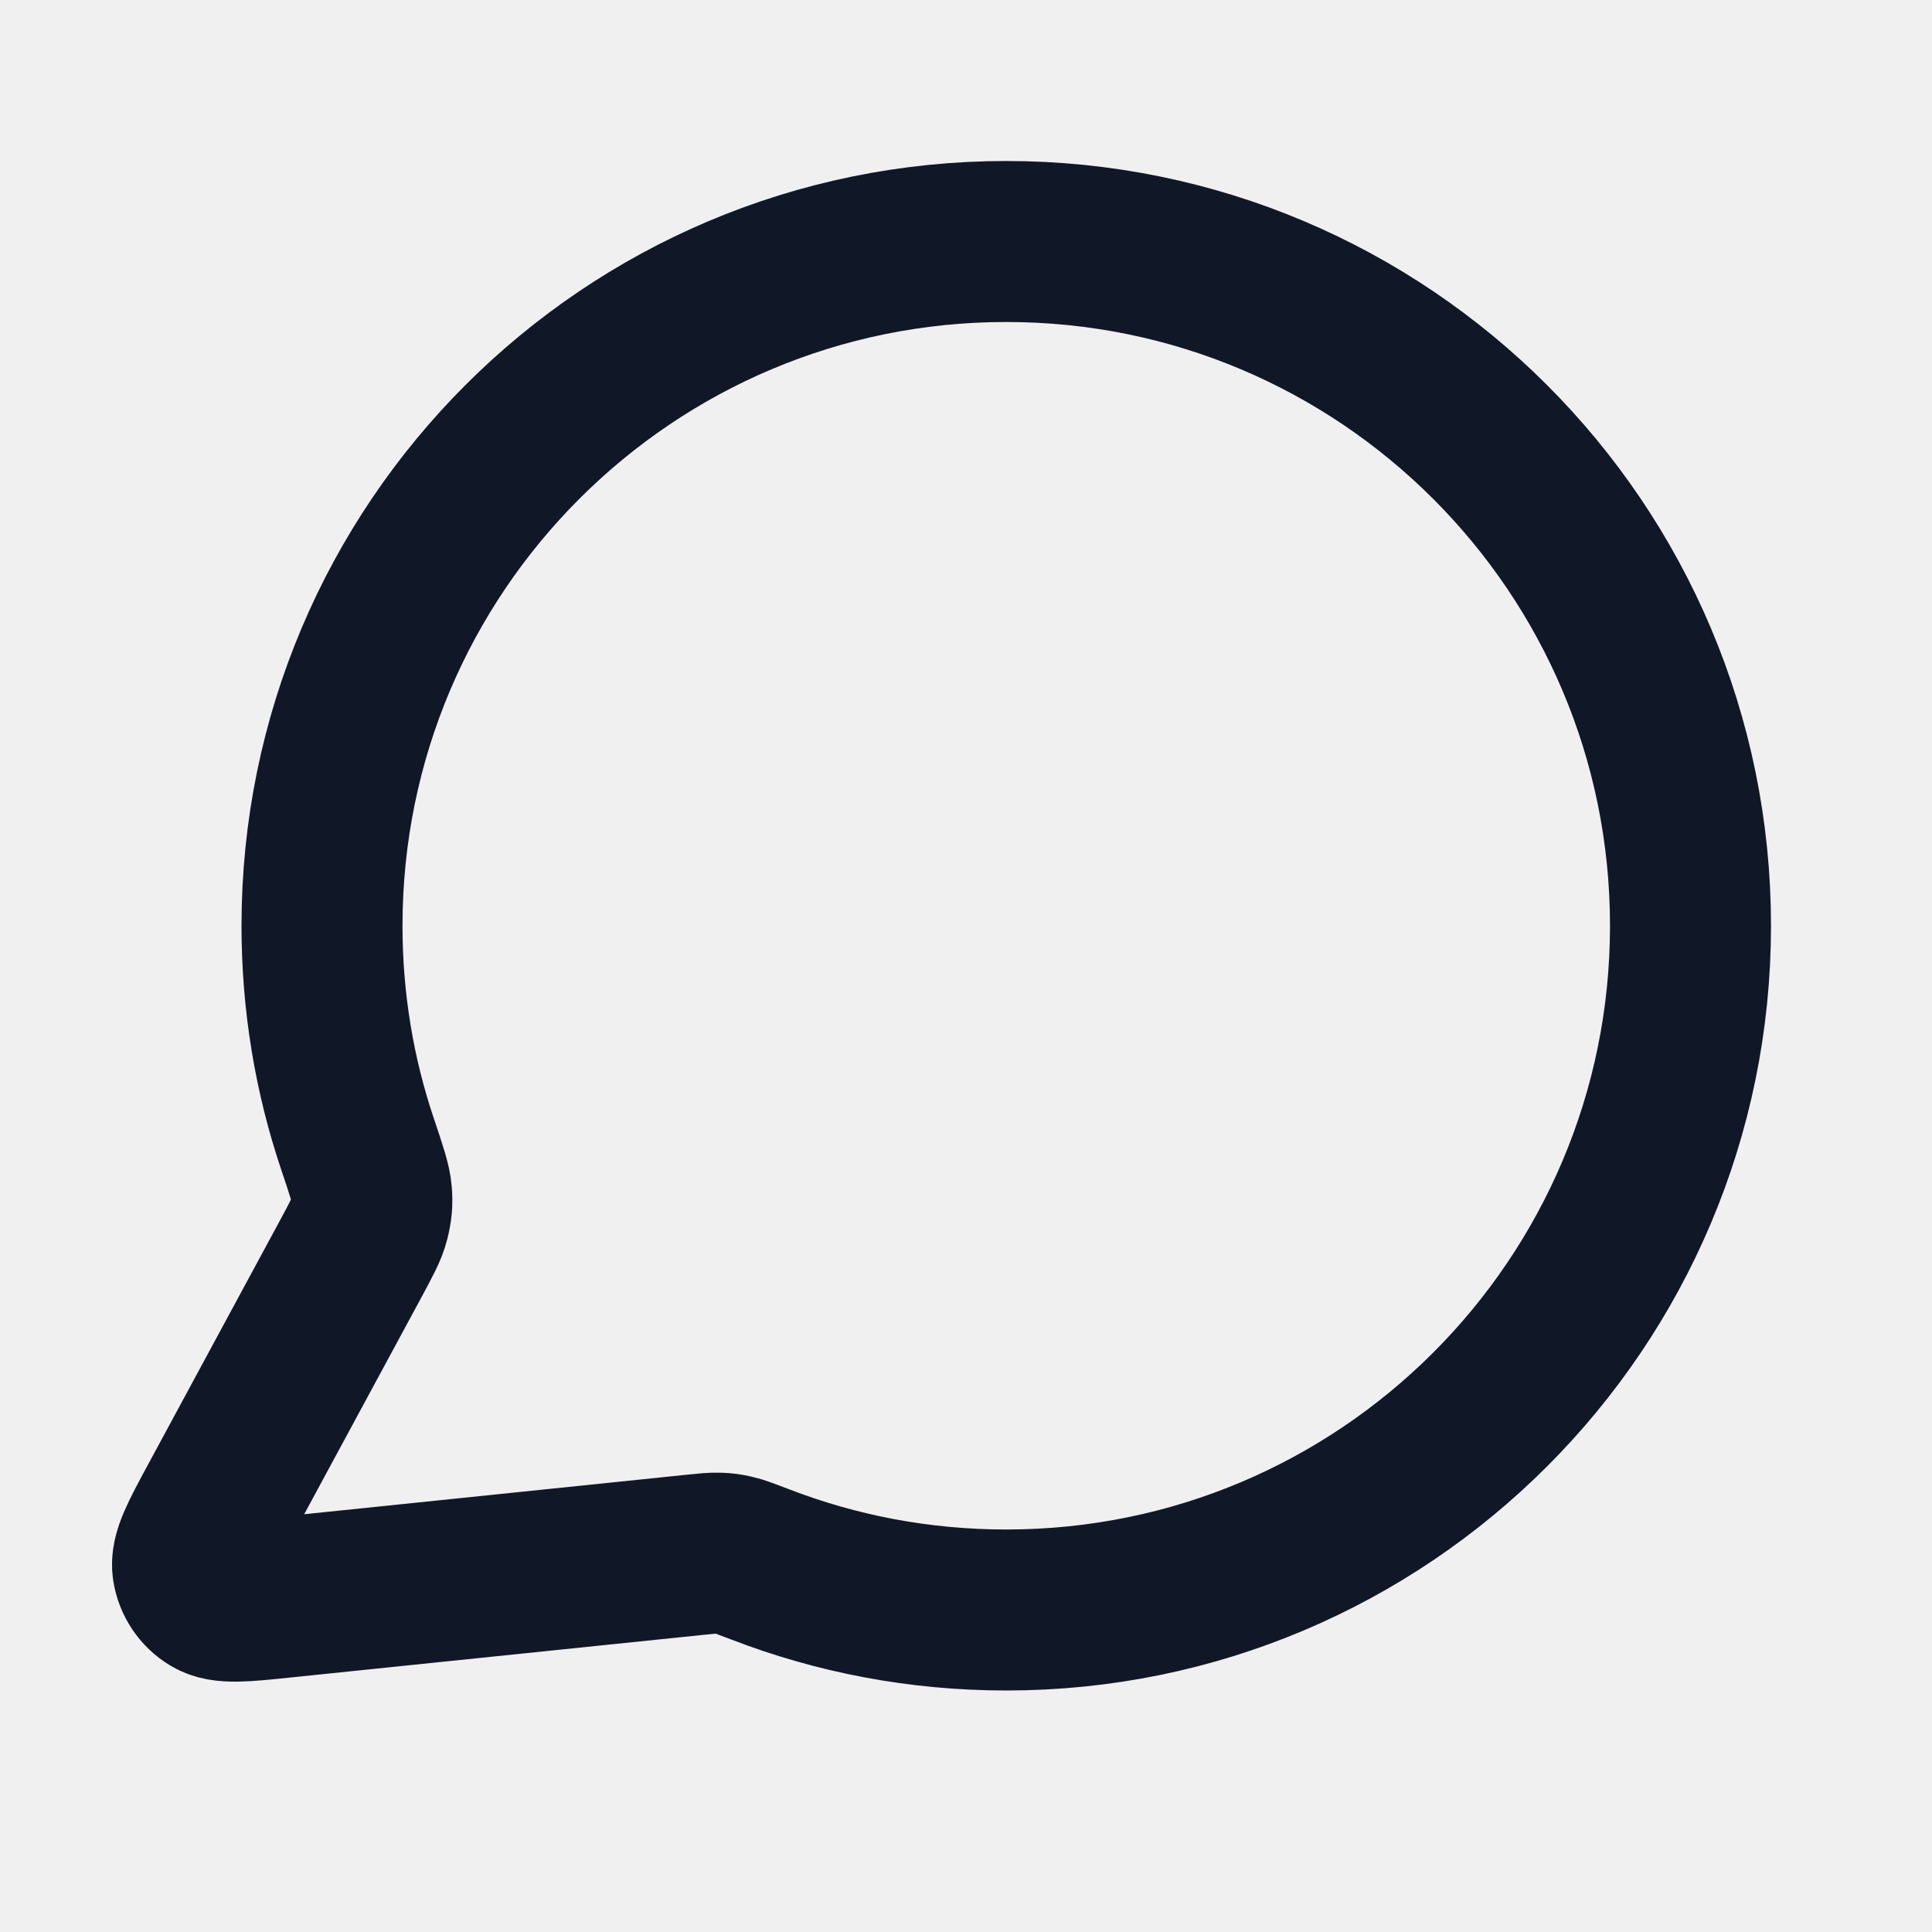
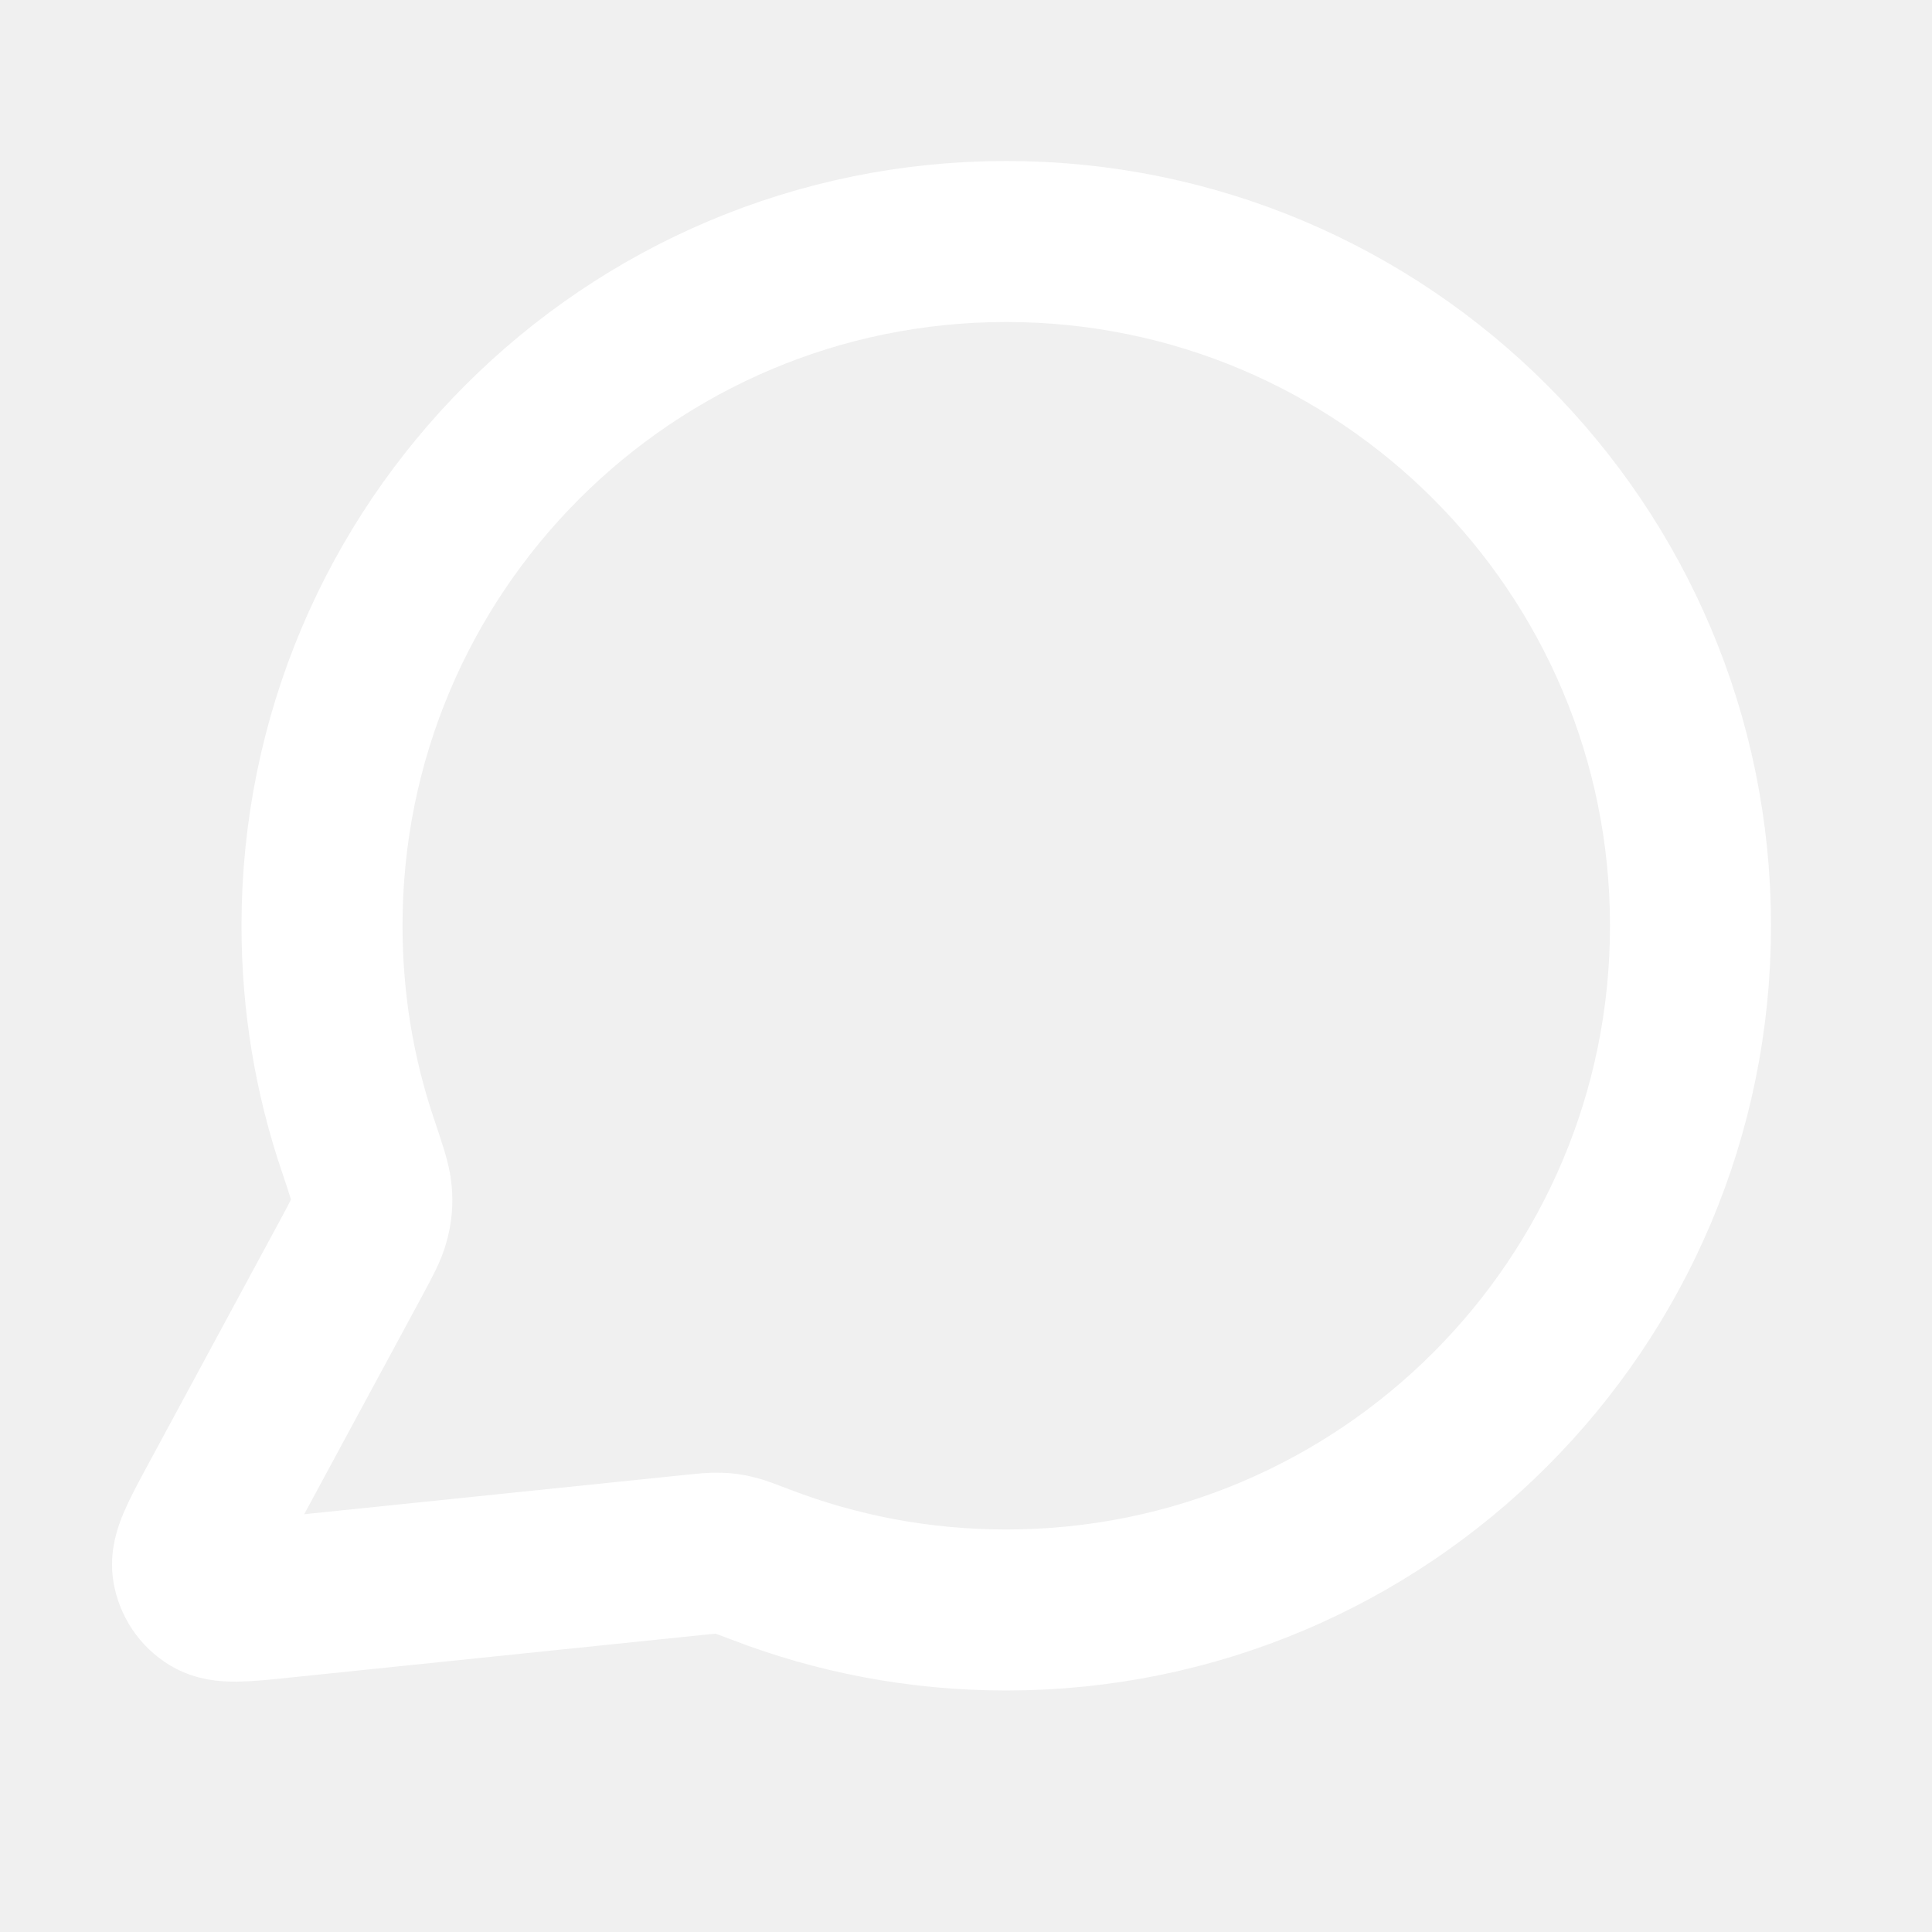
<svg xmlns="http://www.w3.org/2000/svg" width="24" height="24" viewBox="0 0 24 24" fill="none">
-   <path d="M21 11.5C21 16.194 17.194 20 12.5 20C11.423 20 10.393 19.8 9.445 19.434C9.271 19.368 9.185 19.334 9.116 19.319C9.048 19.303 8.999 19.296 8.929 19.294C8.859 19.291 8.781 19.299 8.626 19.315L3.505 19.844C3.017 19.895 2.773 19.92 2.629 19.832C2.503 19.756 2.418 19.628 2.395 19.483C2.369 19.316 2.486 19.1 2.719 18.668L4.355 15.641C4.489 15.392 4.557 15.267 4.587 15.147C4.617 15.029 4.625 14.943 4.615 14.821C4.605 14.698 4.551 14.538 4.443 14.217C4.155 13.364 4 12.45 4 11.5C4 6.806 7.805 3 12.5 3C17.194 3 21 6.806 21 11.5Z" stroke="#101828" stroke-width="2" stroke-linecap="round" stroke-linejoin="round" />
+   <path d="M21 11.5C21 16.194 17.194 20 12.5 20C11.423 20 10.393 19.8 9.445 19.434C9.271 19.368 9.185 19.334 9.116 19.319C9.048 19.303 8.999 19.296 8.929 19.294C8.859 19.291 8.781 19.299 8.626 19.315L3.505 19.844C3.017 19.895 2.773 19.92 2.629 19.832C2.503 19.756 2.418 19.628 2.395 19.483C2.369 19.316 2.486 19.1 2.719 18.668L4.355 15.641C4.489 15.392 4.557 15.267 4.587 15.147C4.617 15.029 4.625 14.943 4.615 14.821C4.605 14.698 4.551 14.538 4.443 14.217C4.155 13.364 4 12.45 4 11.5C4 6.806 7.805 3 12.5 3C17.194 3 21 6.806 21 11.5Z" stroke="white" stroke-width="2" stroke-linecap="round" stroke-linejoin="round" />
</svg>
